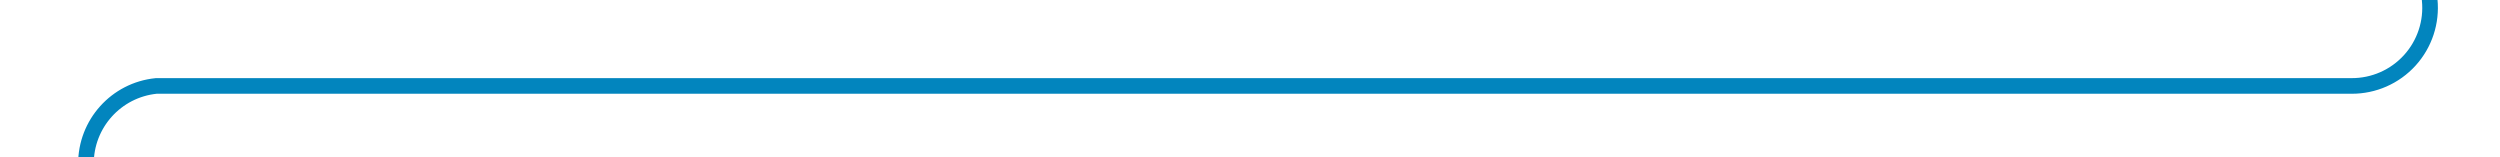
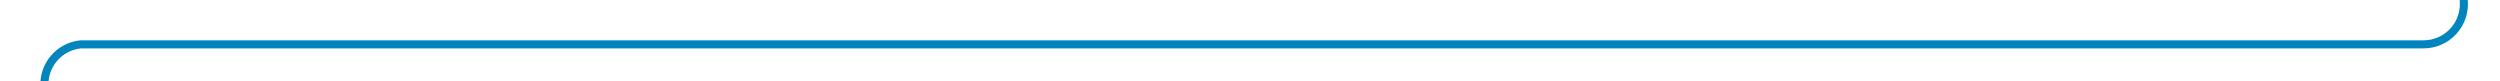
- <svg xmlns="http://www.w3.org/2000/svg" version="1.1" width="160px" height="10px" preserveAspectRatio="xMinYMid meet" viewBox="295 386  160 8">
-   <path d="M 450.5 360  L 450.5 385  A 5 5 0 0 1 445.5 390.5 L 305 390.5  A 5 5 0 0 0 300.5 395.5 L 300.5 405  " stroke-width="1" stroke="#0285be" fill="none" />
-   <path d="M 294.2 404  L 300.5 410  L 306.8 404  L 294.2 404  Z " fill-rule="nonzero" fill="#0285be" stroke="none" />
+ <svg xmlns="http://www.w3.org/2000/svg" version="1.1" width="310px" height="10px" preserveAspectRatio="xMinYMid meet" viewBox="895 186  310 8">
+   <path d="M 1200.5 130  L 1200.5 185  A 5 5 0 0 1 1195.5 190.5 L 905 190.5  A 5 5 0 0 0 900.5 195.5 L 900.5 225  " stroke-width="1" stroke="#0285be" fill="none" />
+   <path d="M 894.2 224  L 900.5 230  L 906.8 224  L 894.2 224  Z " fill-rule="nonzero" fill="#0285be" stroke="none" />
</svg>
